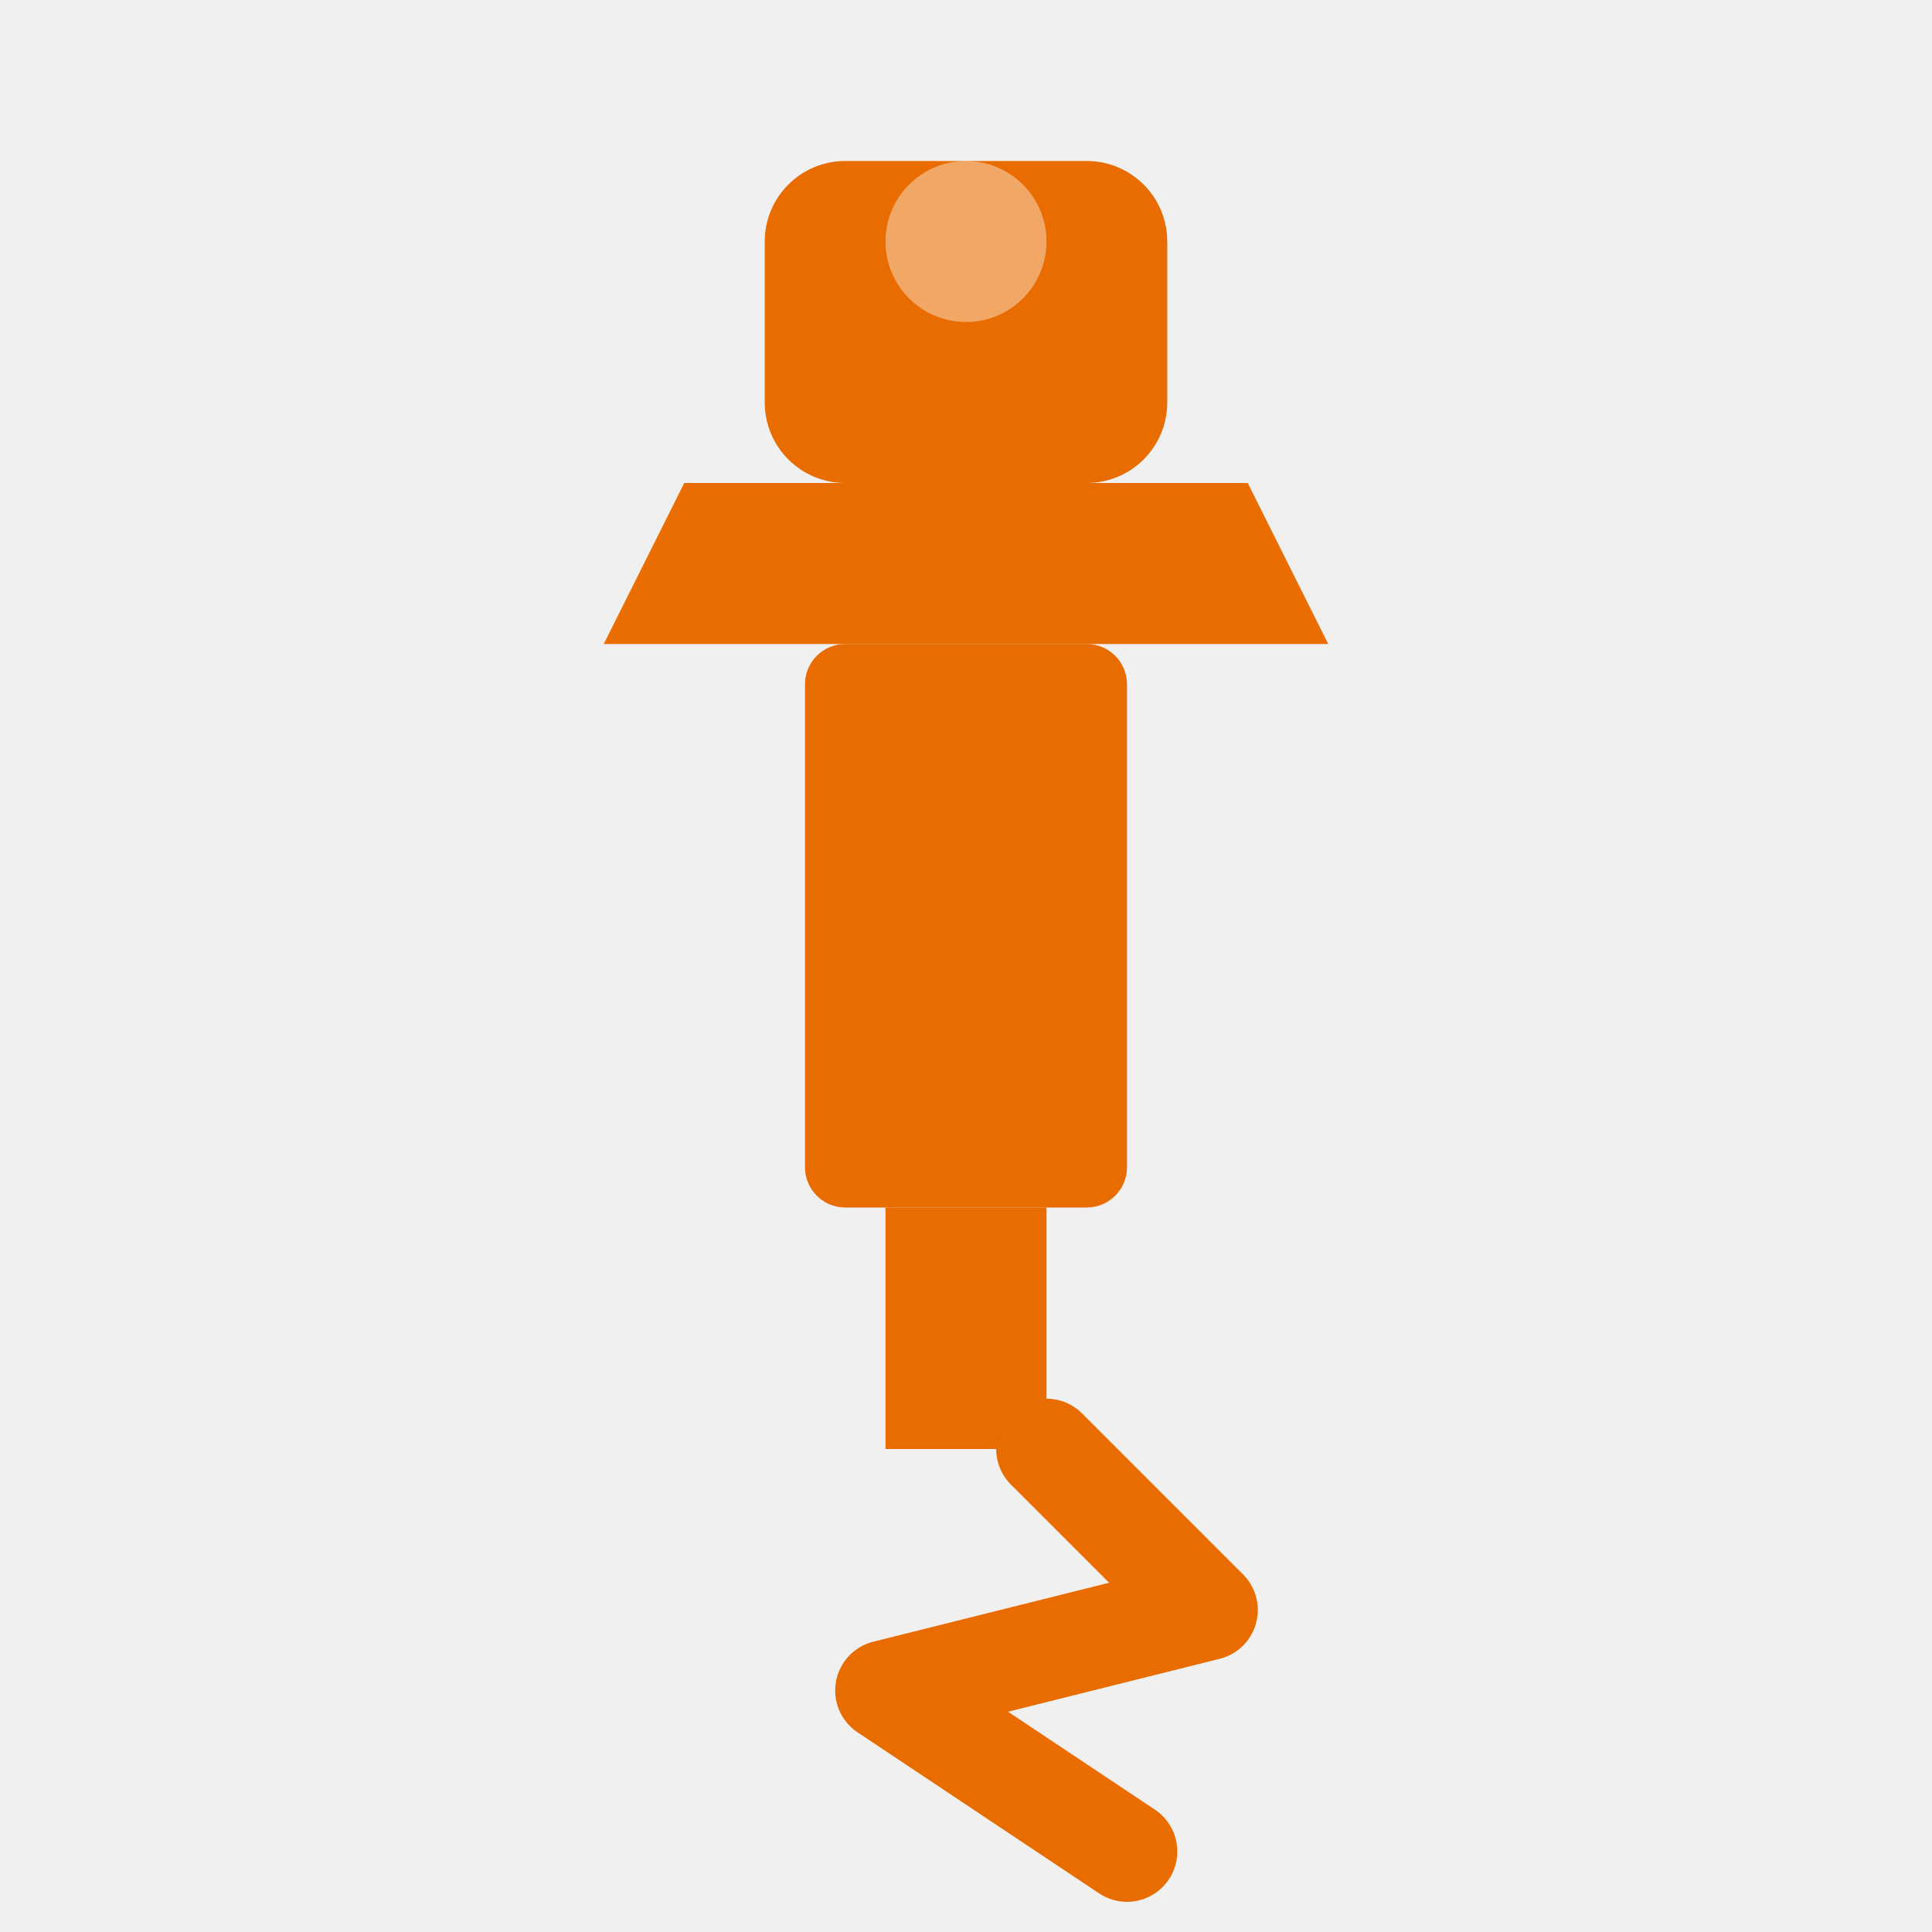
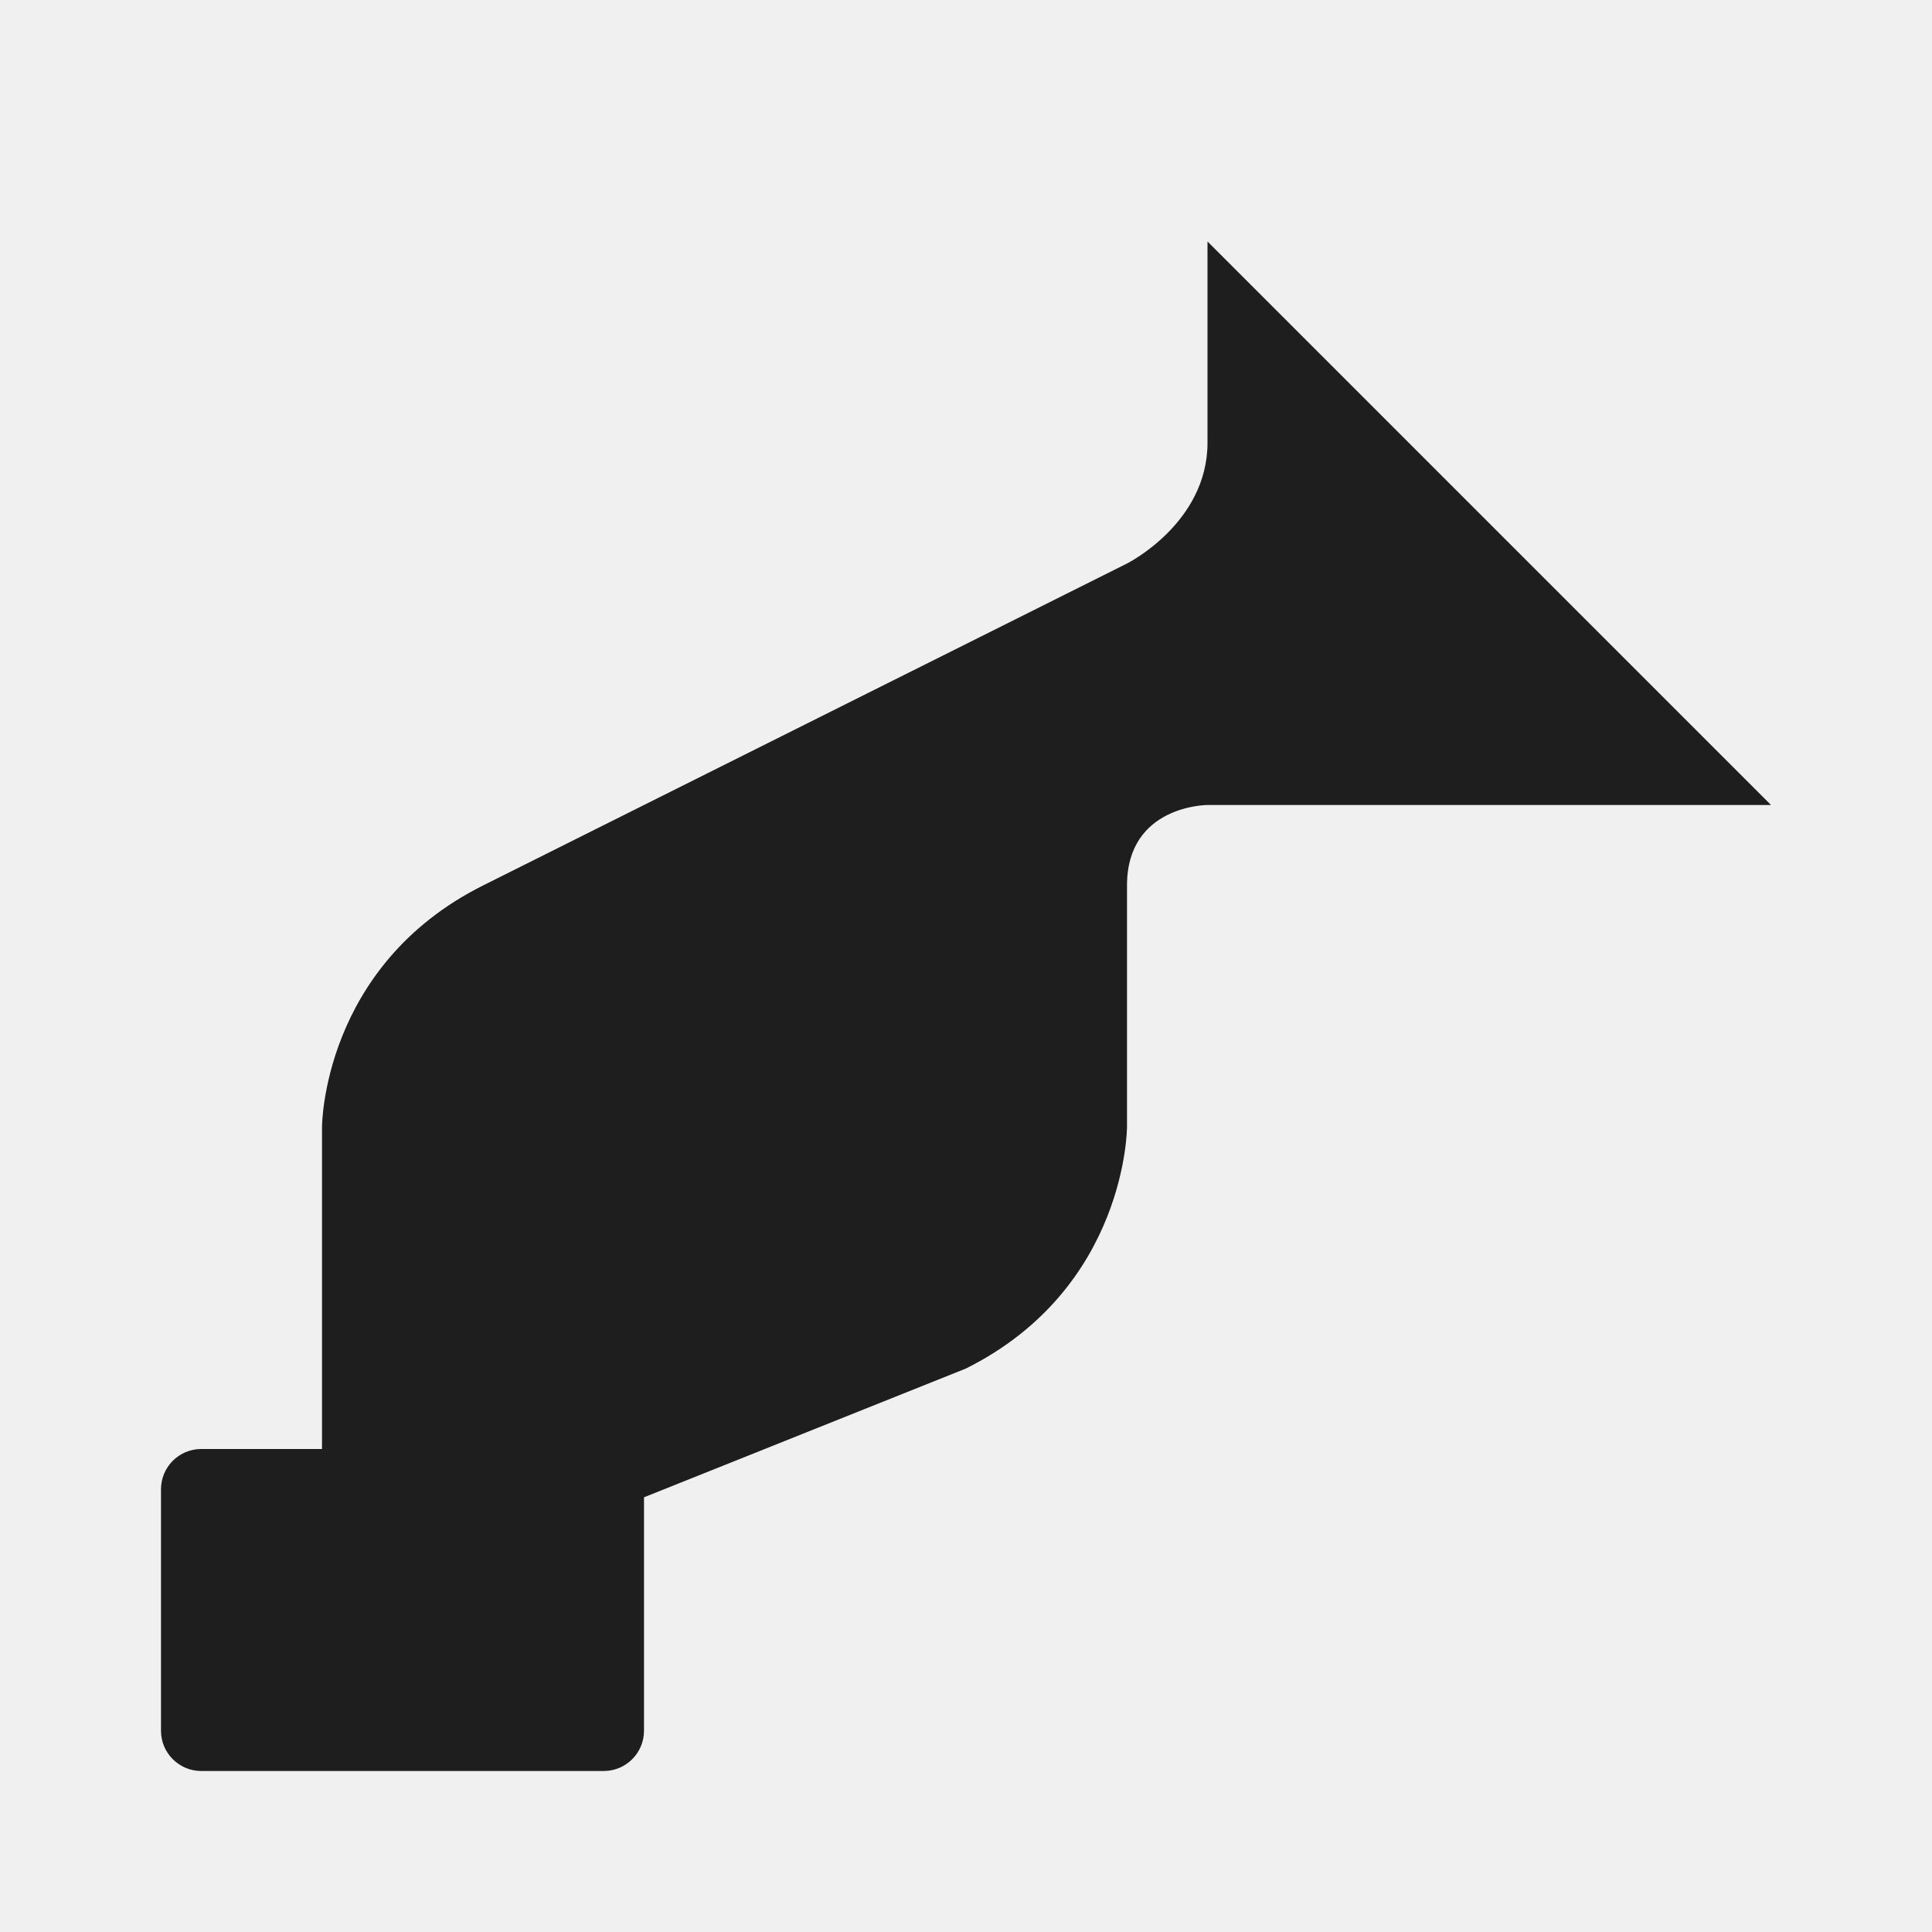
<svg xmlns="http://www.w3.org/2000/svg" viewBox="0 0 48 48">
-   <rect x="19" y="4" width="10" height="8" rx="2" fill="#E86C00" />
-   <polygon points="17,12 31,12 33,16 15,16" fill="#E86C00" />
-   <rect x="20" y="16" width="8" height="14" rx="1" fill="#E86C00" />
-   <rect x="22" y="30" width="4" height="6" fill="#E86C00" />
-   <path d="M26,36 L30,40 L22,42 L28,46" fill="none" stroke="#E86C00" stroke-width="2.5" stroke-linecap="round" stroke-linejoin="round" />
-   <circle cx="24" cy="6" r="2" fill="white" opacity="0.4" />
+   <path d="M8,38 L8,28 C8,28 8,24 12,22 L28,14 C28,14 30,13 30,11 L30,6 L44,20 L30,20 C30,20 28,20 28,22 L28,28 C28,28 28,32 24,34 L14,38 Z" fill="#1E1E1E" />
+   <rect x="4" y="36" width="12" height="8" rx="1" fill="#1E1E1E" />
</svg>
